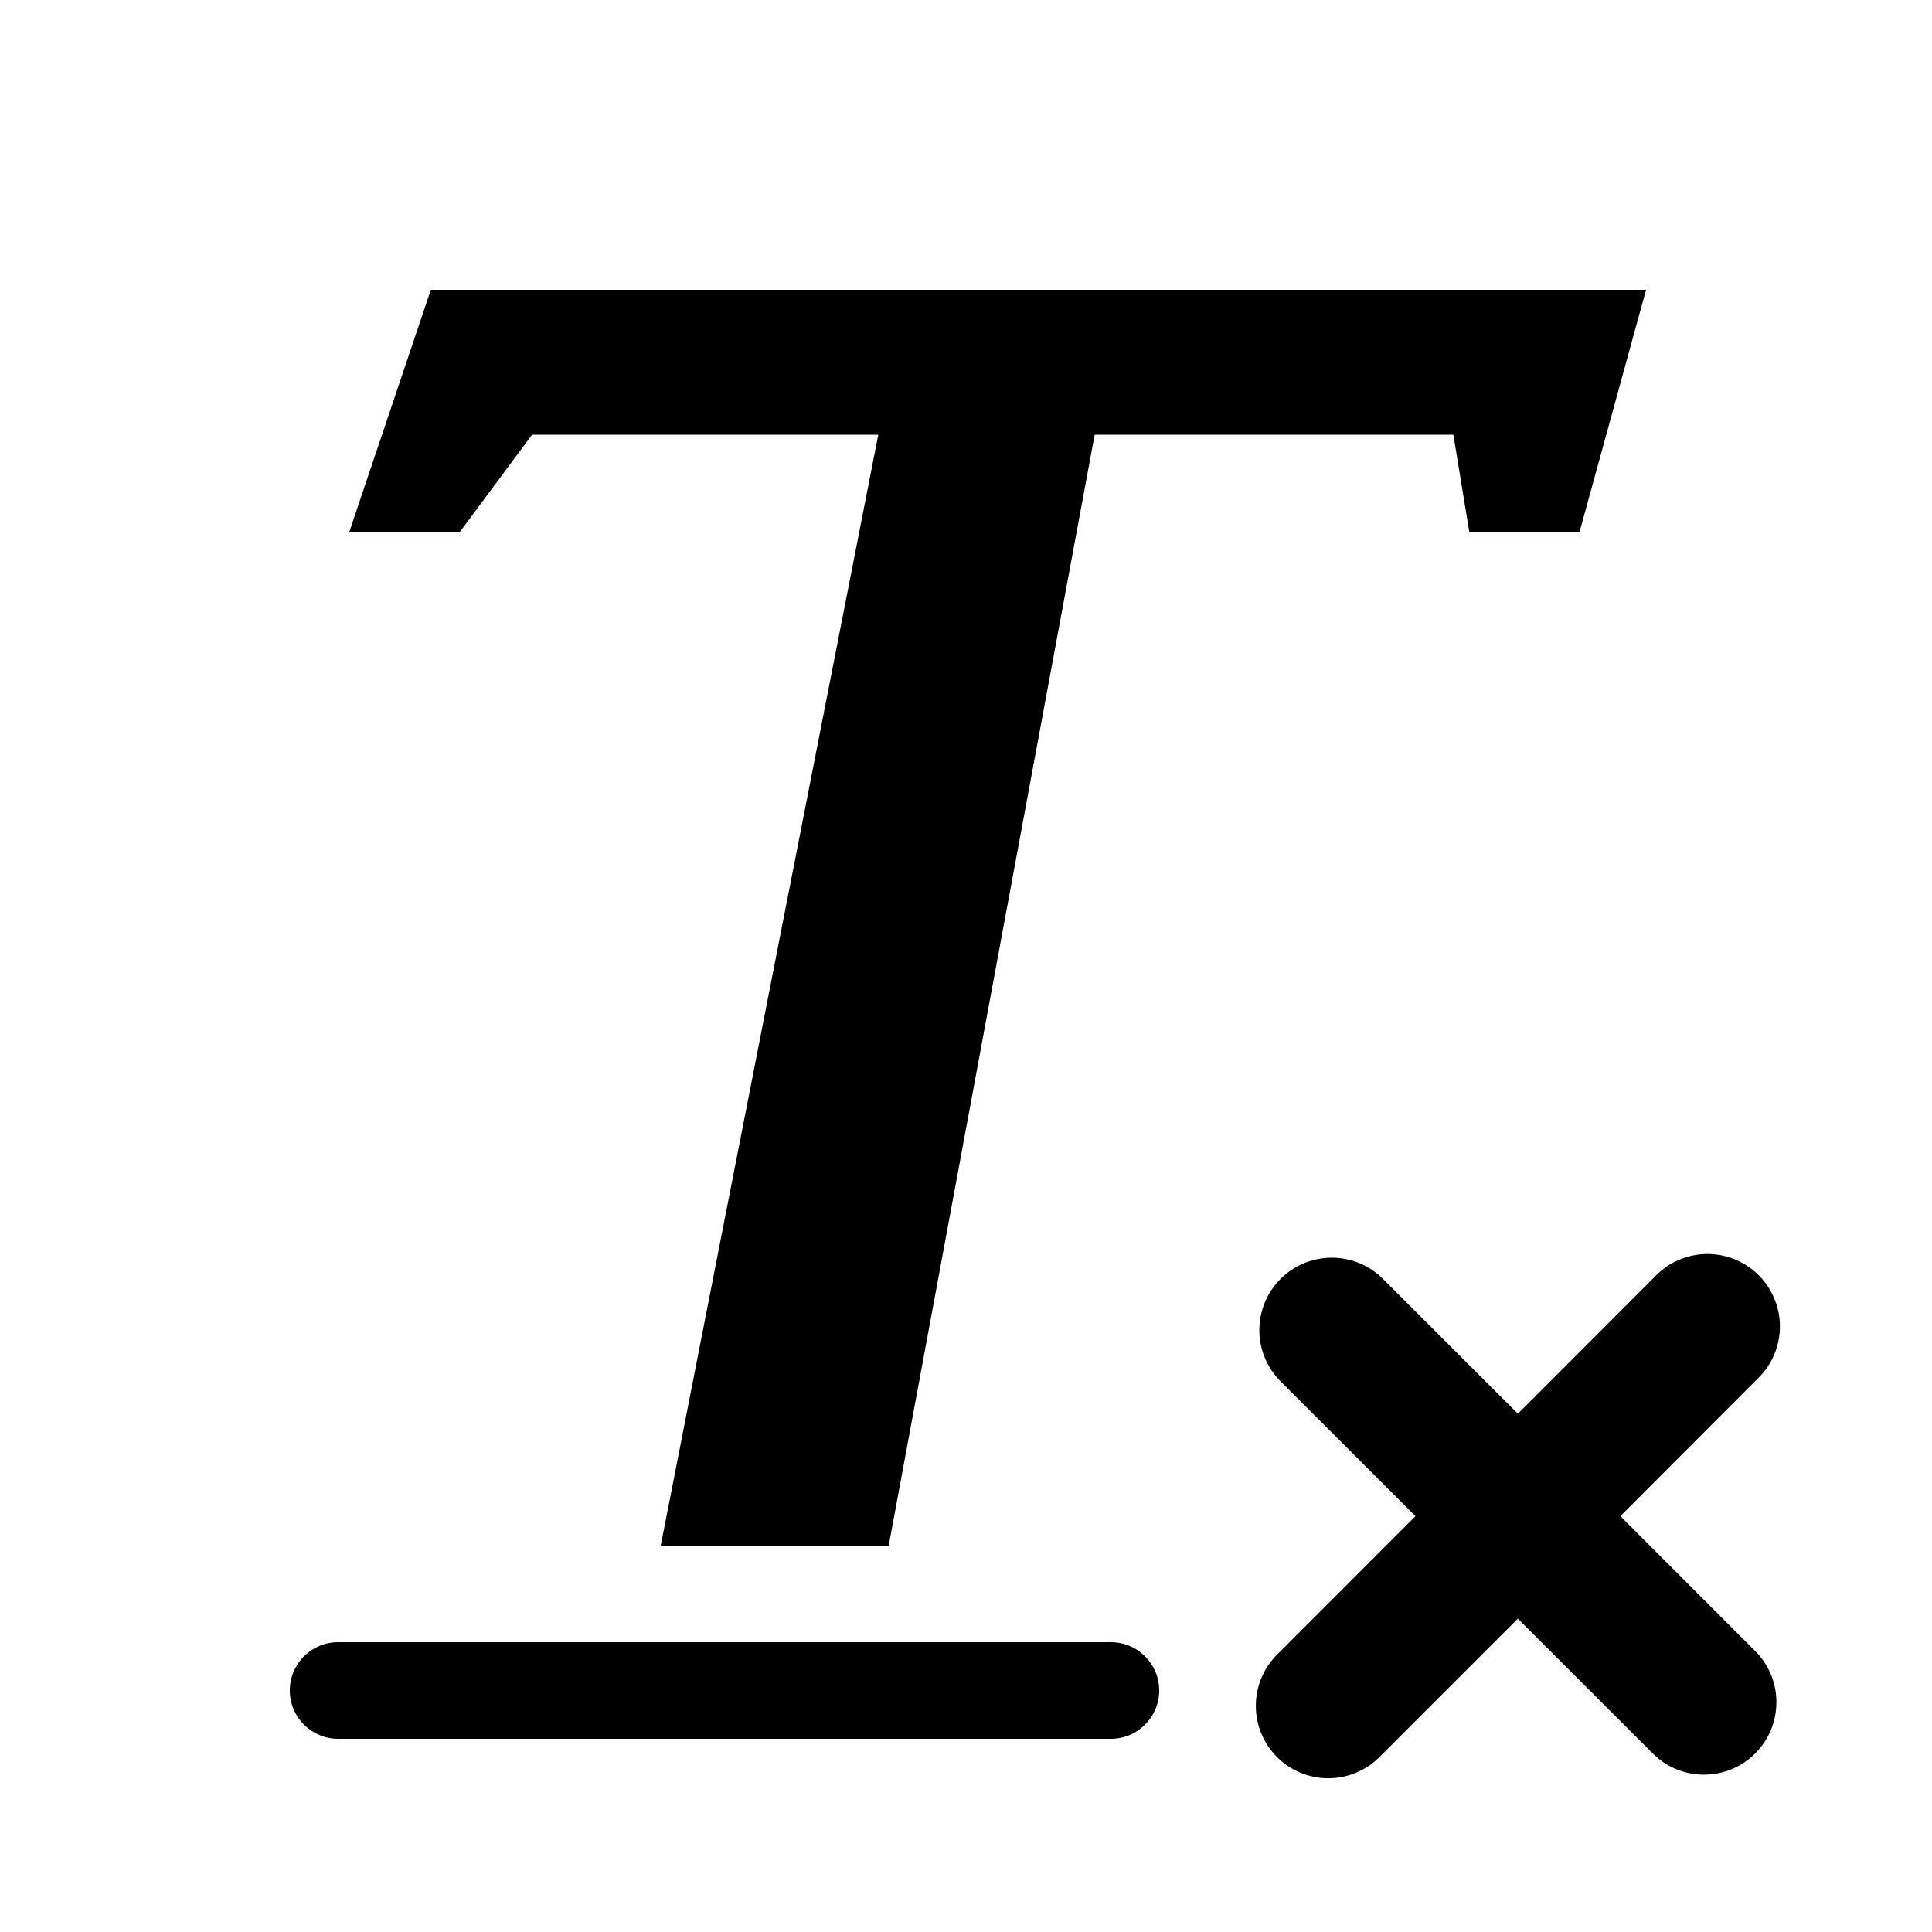
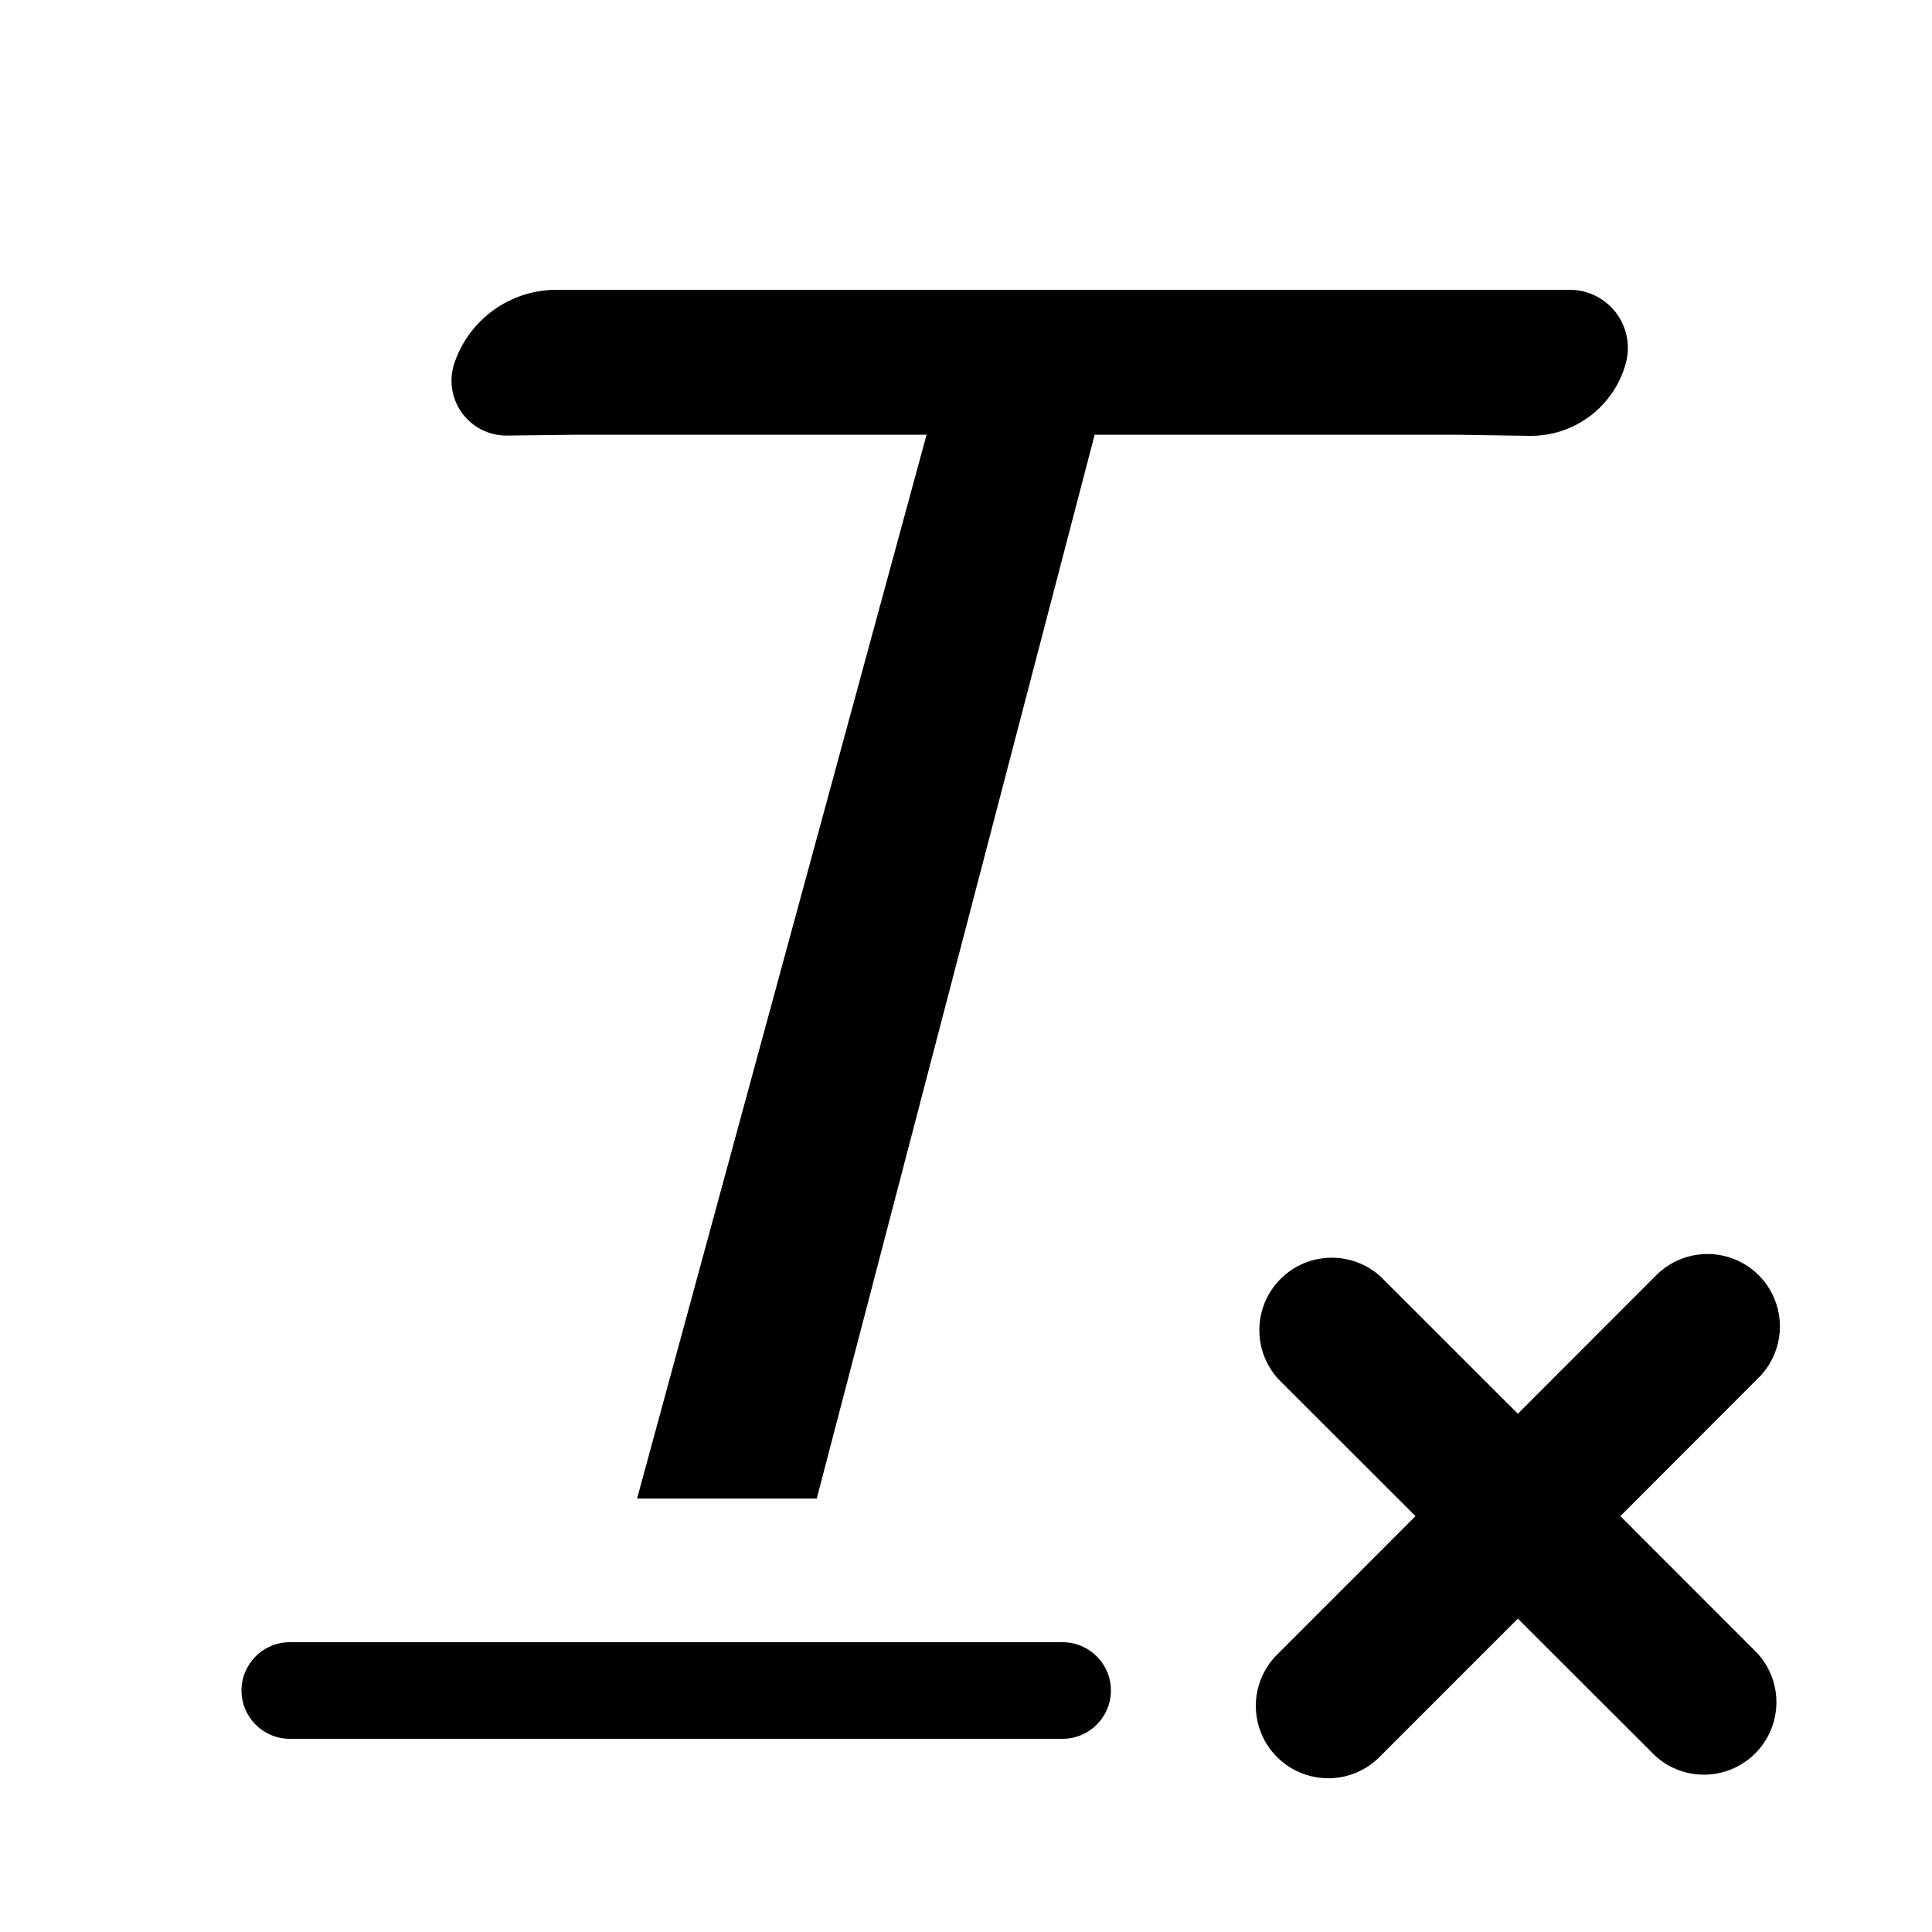
<svg xmlns="http://www.w3.org/2000/svg" viewBox="0 0 20 20">
-   <path d="M3.5 17h8a.5.5 0 1 1 0 1h-8a.5.5 0 1 1 0-1zm12.213-.244l-1.414 1.414a.75.75 0 1 1-1.06-1.06l1.414-1.415-1.415-1.414a.75.75 0 0 1 1.06-1.06l1.415 1.414 1.414-1.415a.75.75 0 1 1 1.06 1.06l-1.413 1.415 1.414 1.415a.75.75 0 0 1-1.06 1.06l-1.415-1.414zM5.508 4.5l-.752 1.012H3.614L4.46 3h12.58l-.69 2.512h-1.139L15.045 4.5h-3.713L9.2 16H6.84L9.092 4.5H5.508z" />
+   <path d="M3 17h8a.5.5 0 1 1 0 1H3a.5.5 0 1 1 0-1zm11.299 1.17a.75.75 0 1 1-1.06-1.06l1.414-1.415-1.415-1.414a.75.75 0 0 1 1.06-1.06l1.415 1.414 1.414-1.415a.75.75 0 1 1 1.06 1.06l-1.413 1.415 1.414 1.415a.75.75 0 0 1-1.06 1.06l-1.415-1.414-1.414 1.414zM6.009 4.5l-.76.009a.568.568 0 0 1-.545-.75A1.115 1.115 0 0 1 5.761 3H16.25a.602.602 0 0 1 .58.762 1.02 1.02 0 0 1-.998.75l-.787-.012h-3.713L8.455 15.513h-1.86L9.592 4.5H6.008z" />
</svg>
